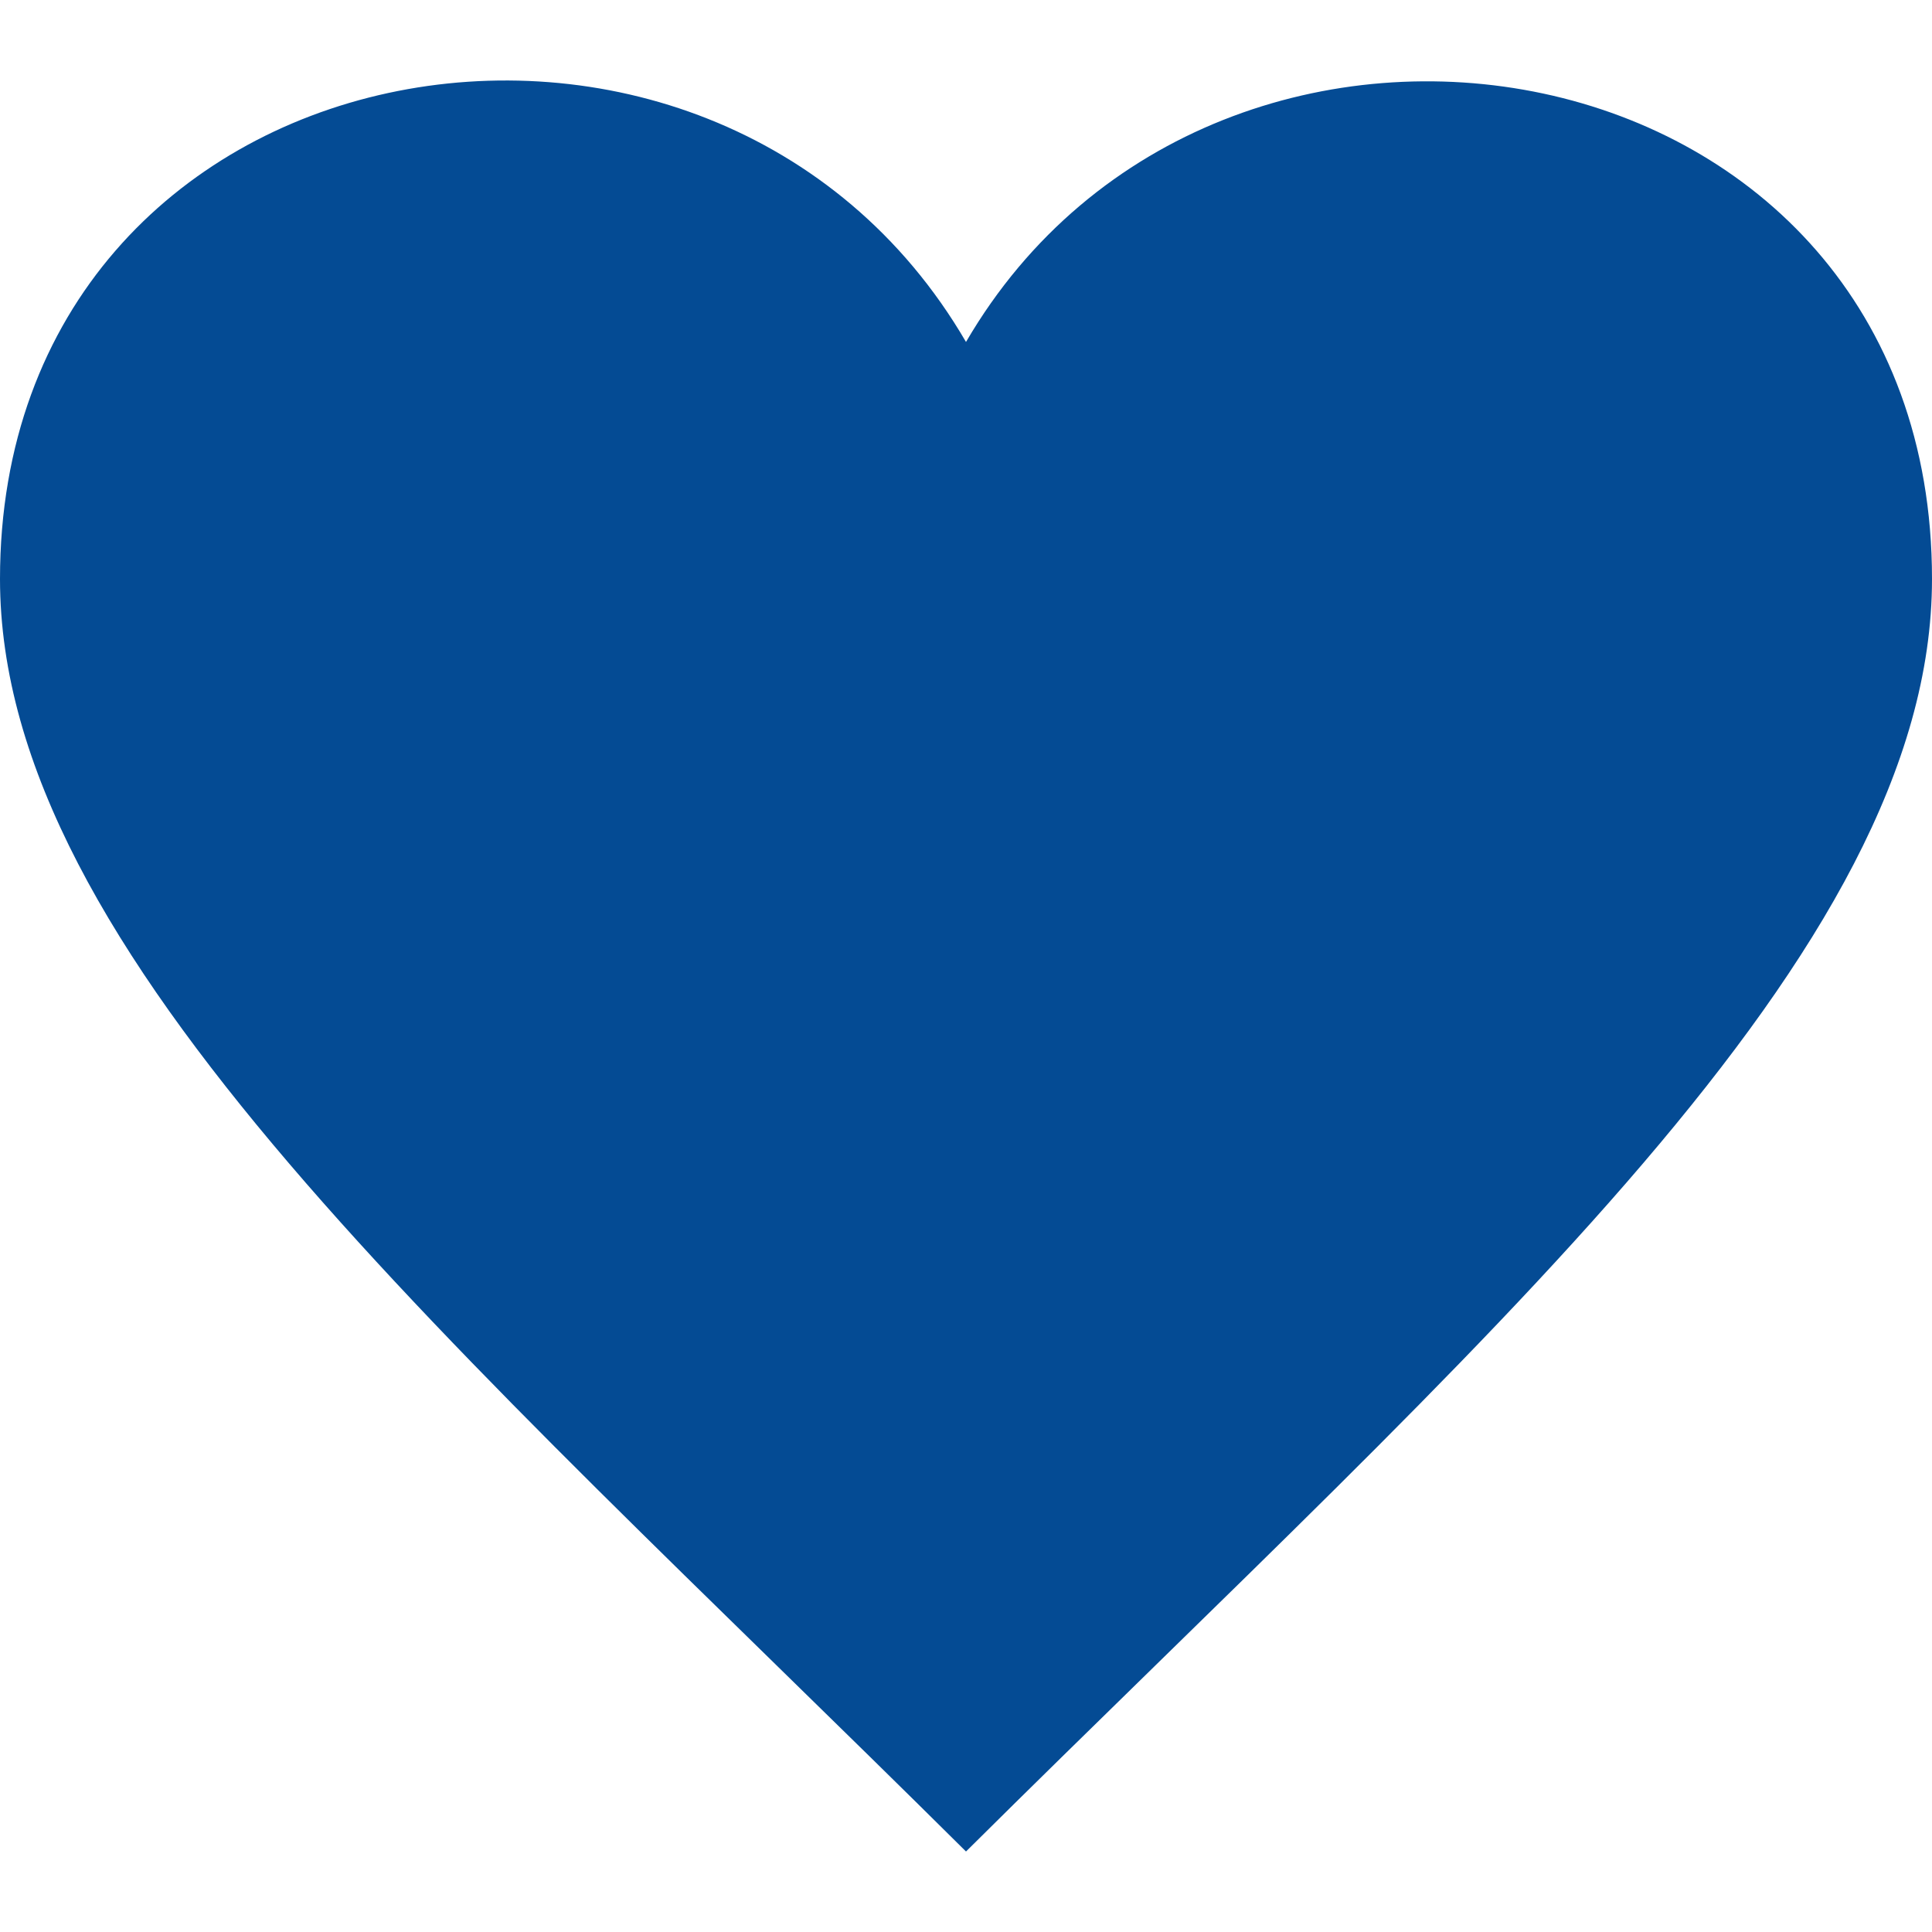
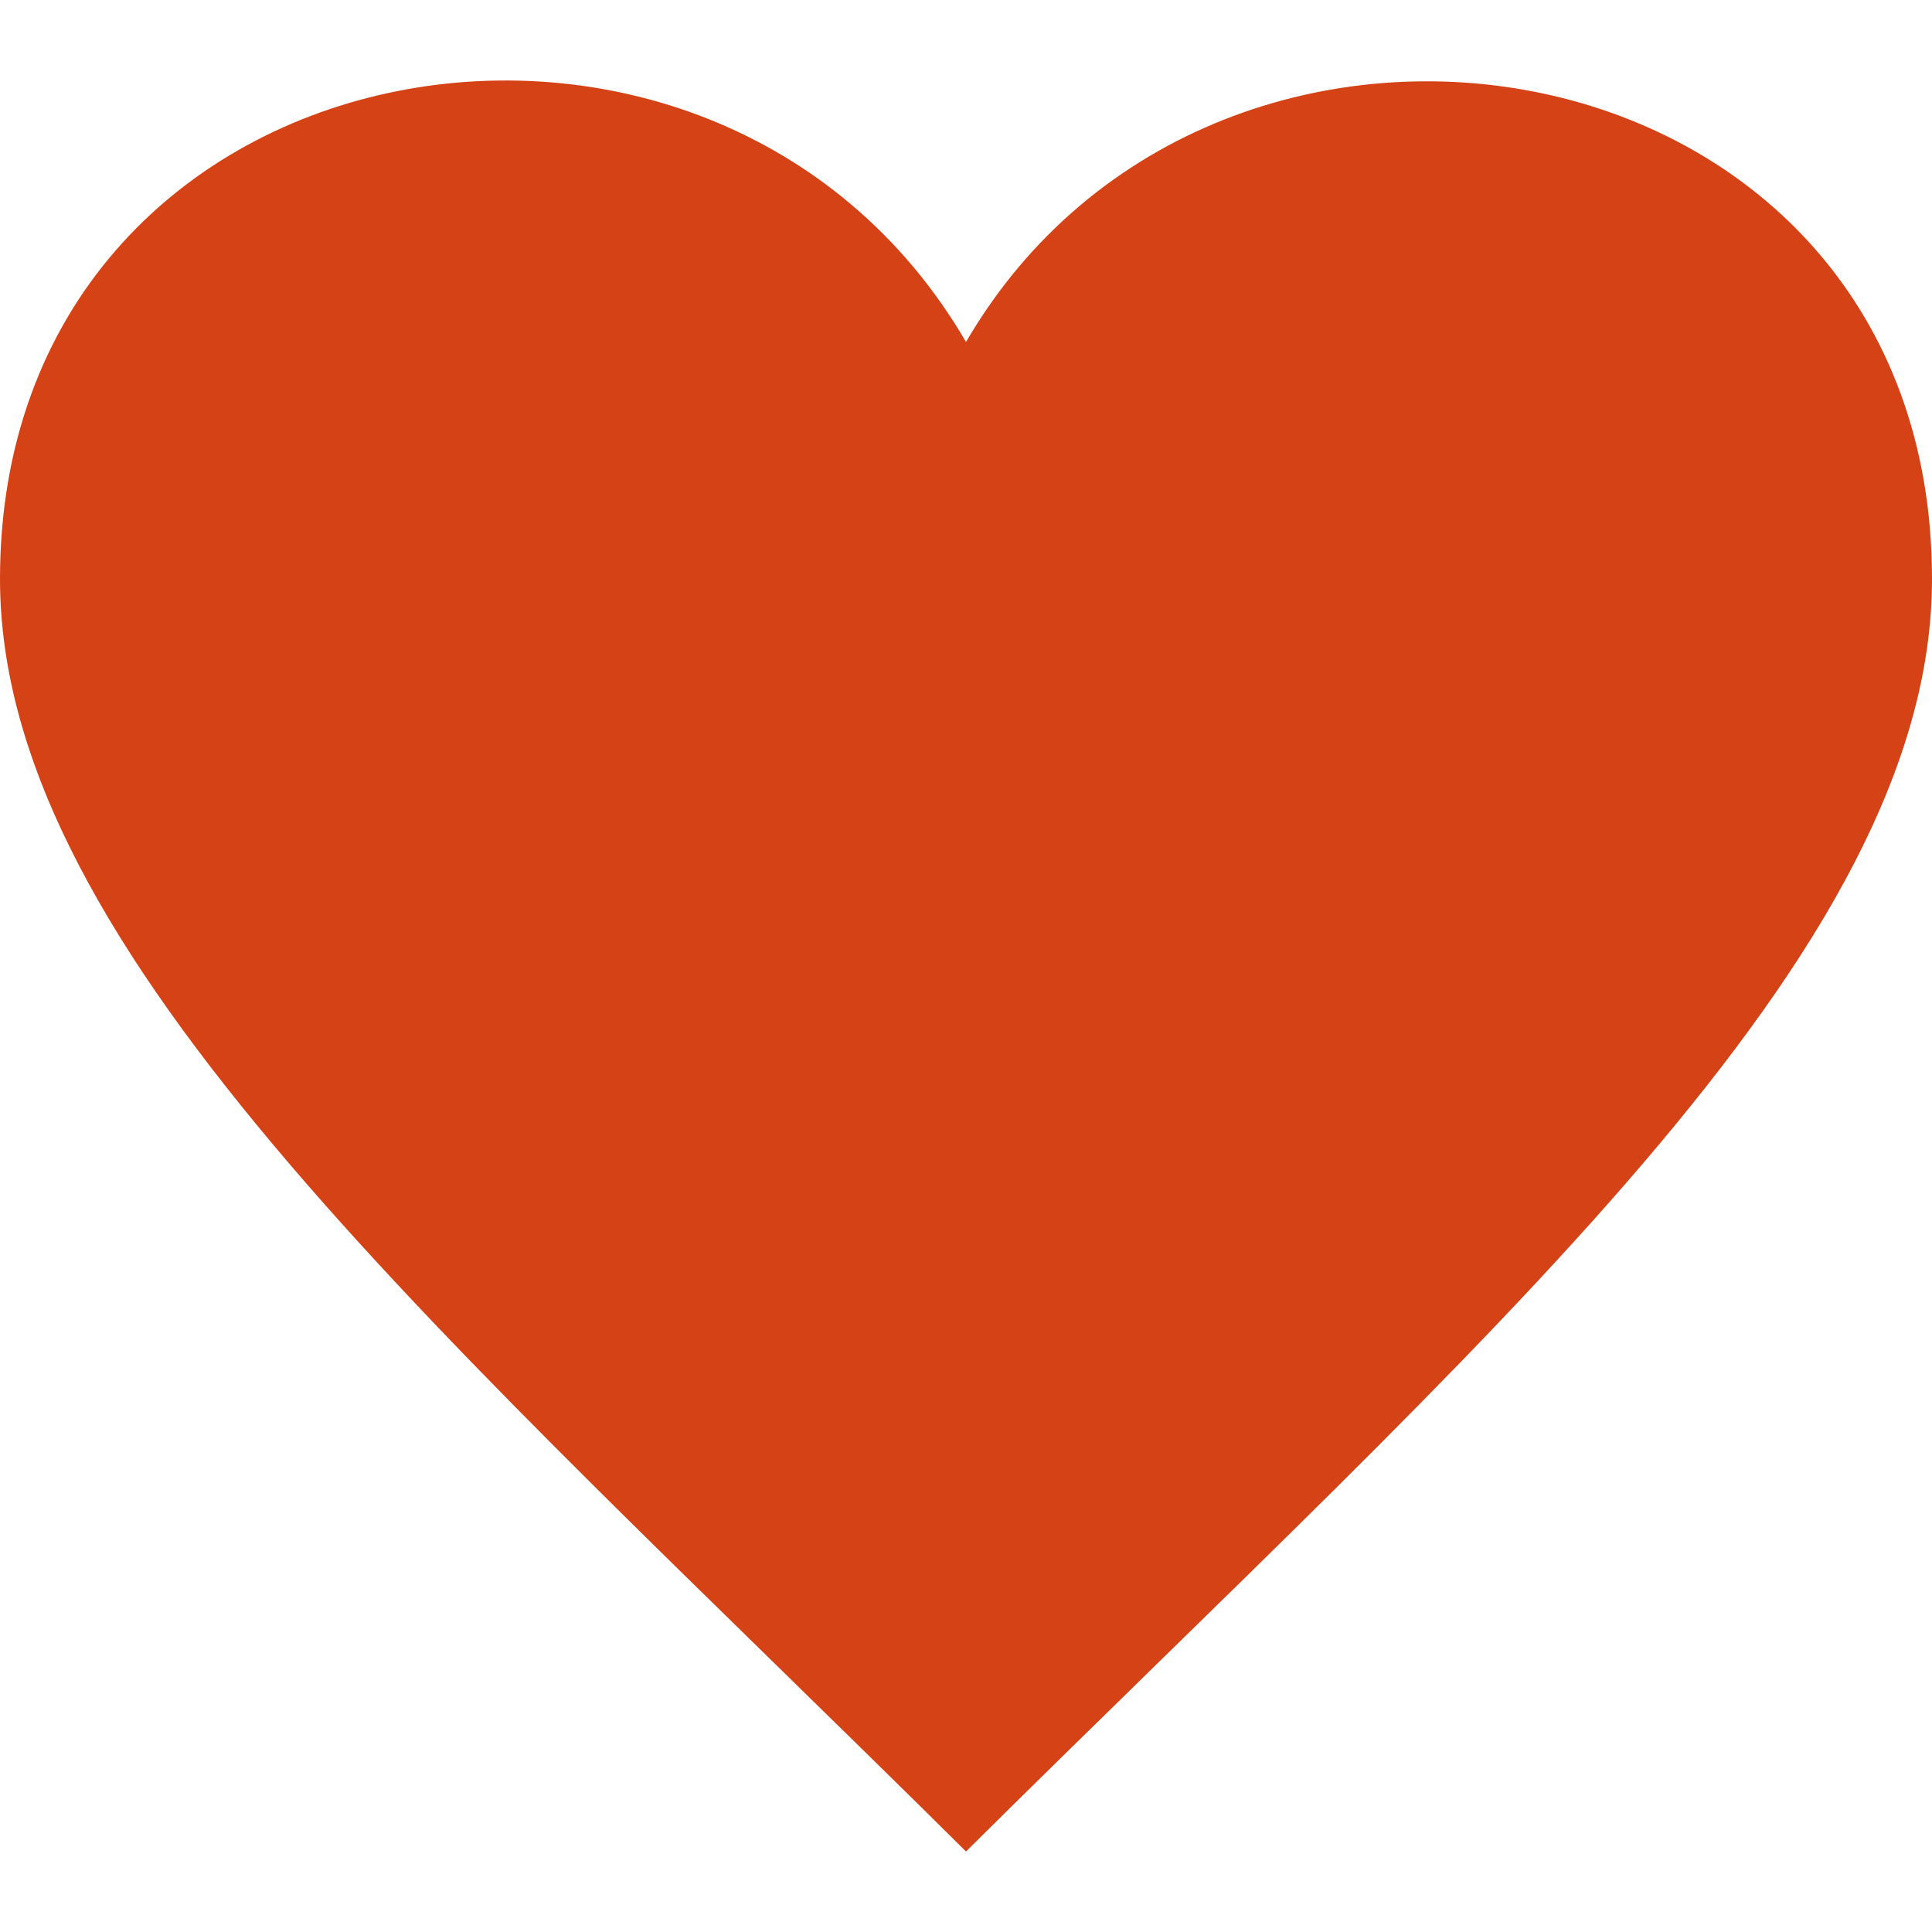
<svg xmlns="http://www.w3.org/2000/svg" width="24" height="24" viewBox="0 0 24 24">
-   <path d="M12 4.248c-3.148-5.402-12-3.825-12 2.944 0 4.661 5.571 9.427 12 15.808 6.43-6.381 12-11.147 12-15.808 0-6.792-8.875-8.306-12-2.944z" fill="#044b94" />
+   <path d="M12 4.248c-3.148-5.402-12-3.825-12 2.944 0 4.661 5.571 9.427 12 15.808 6.43-6.381 12-11.147 12-15.808 0-6.792-8.875-8.306-12-2.944z" fill="#d54215" />
</svg>
